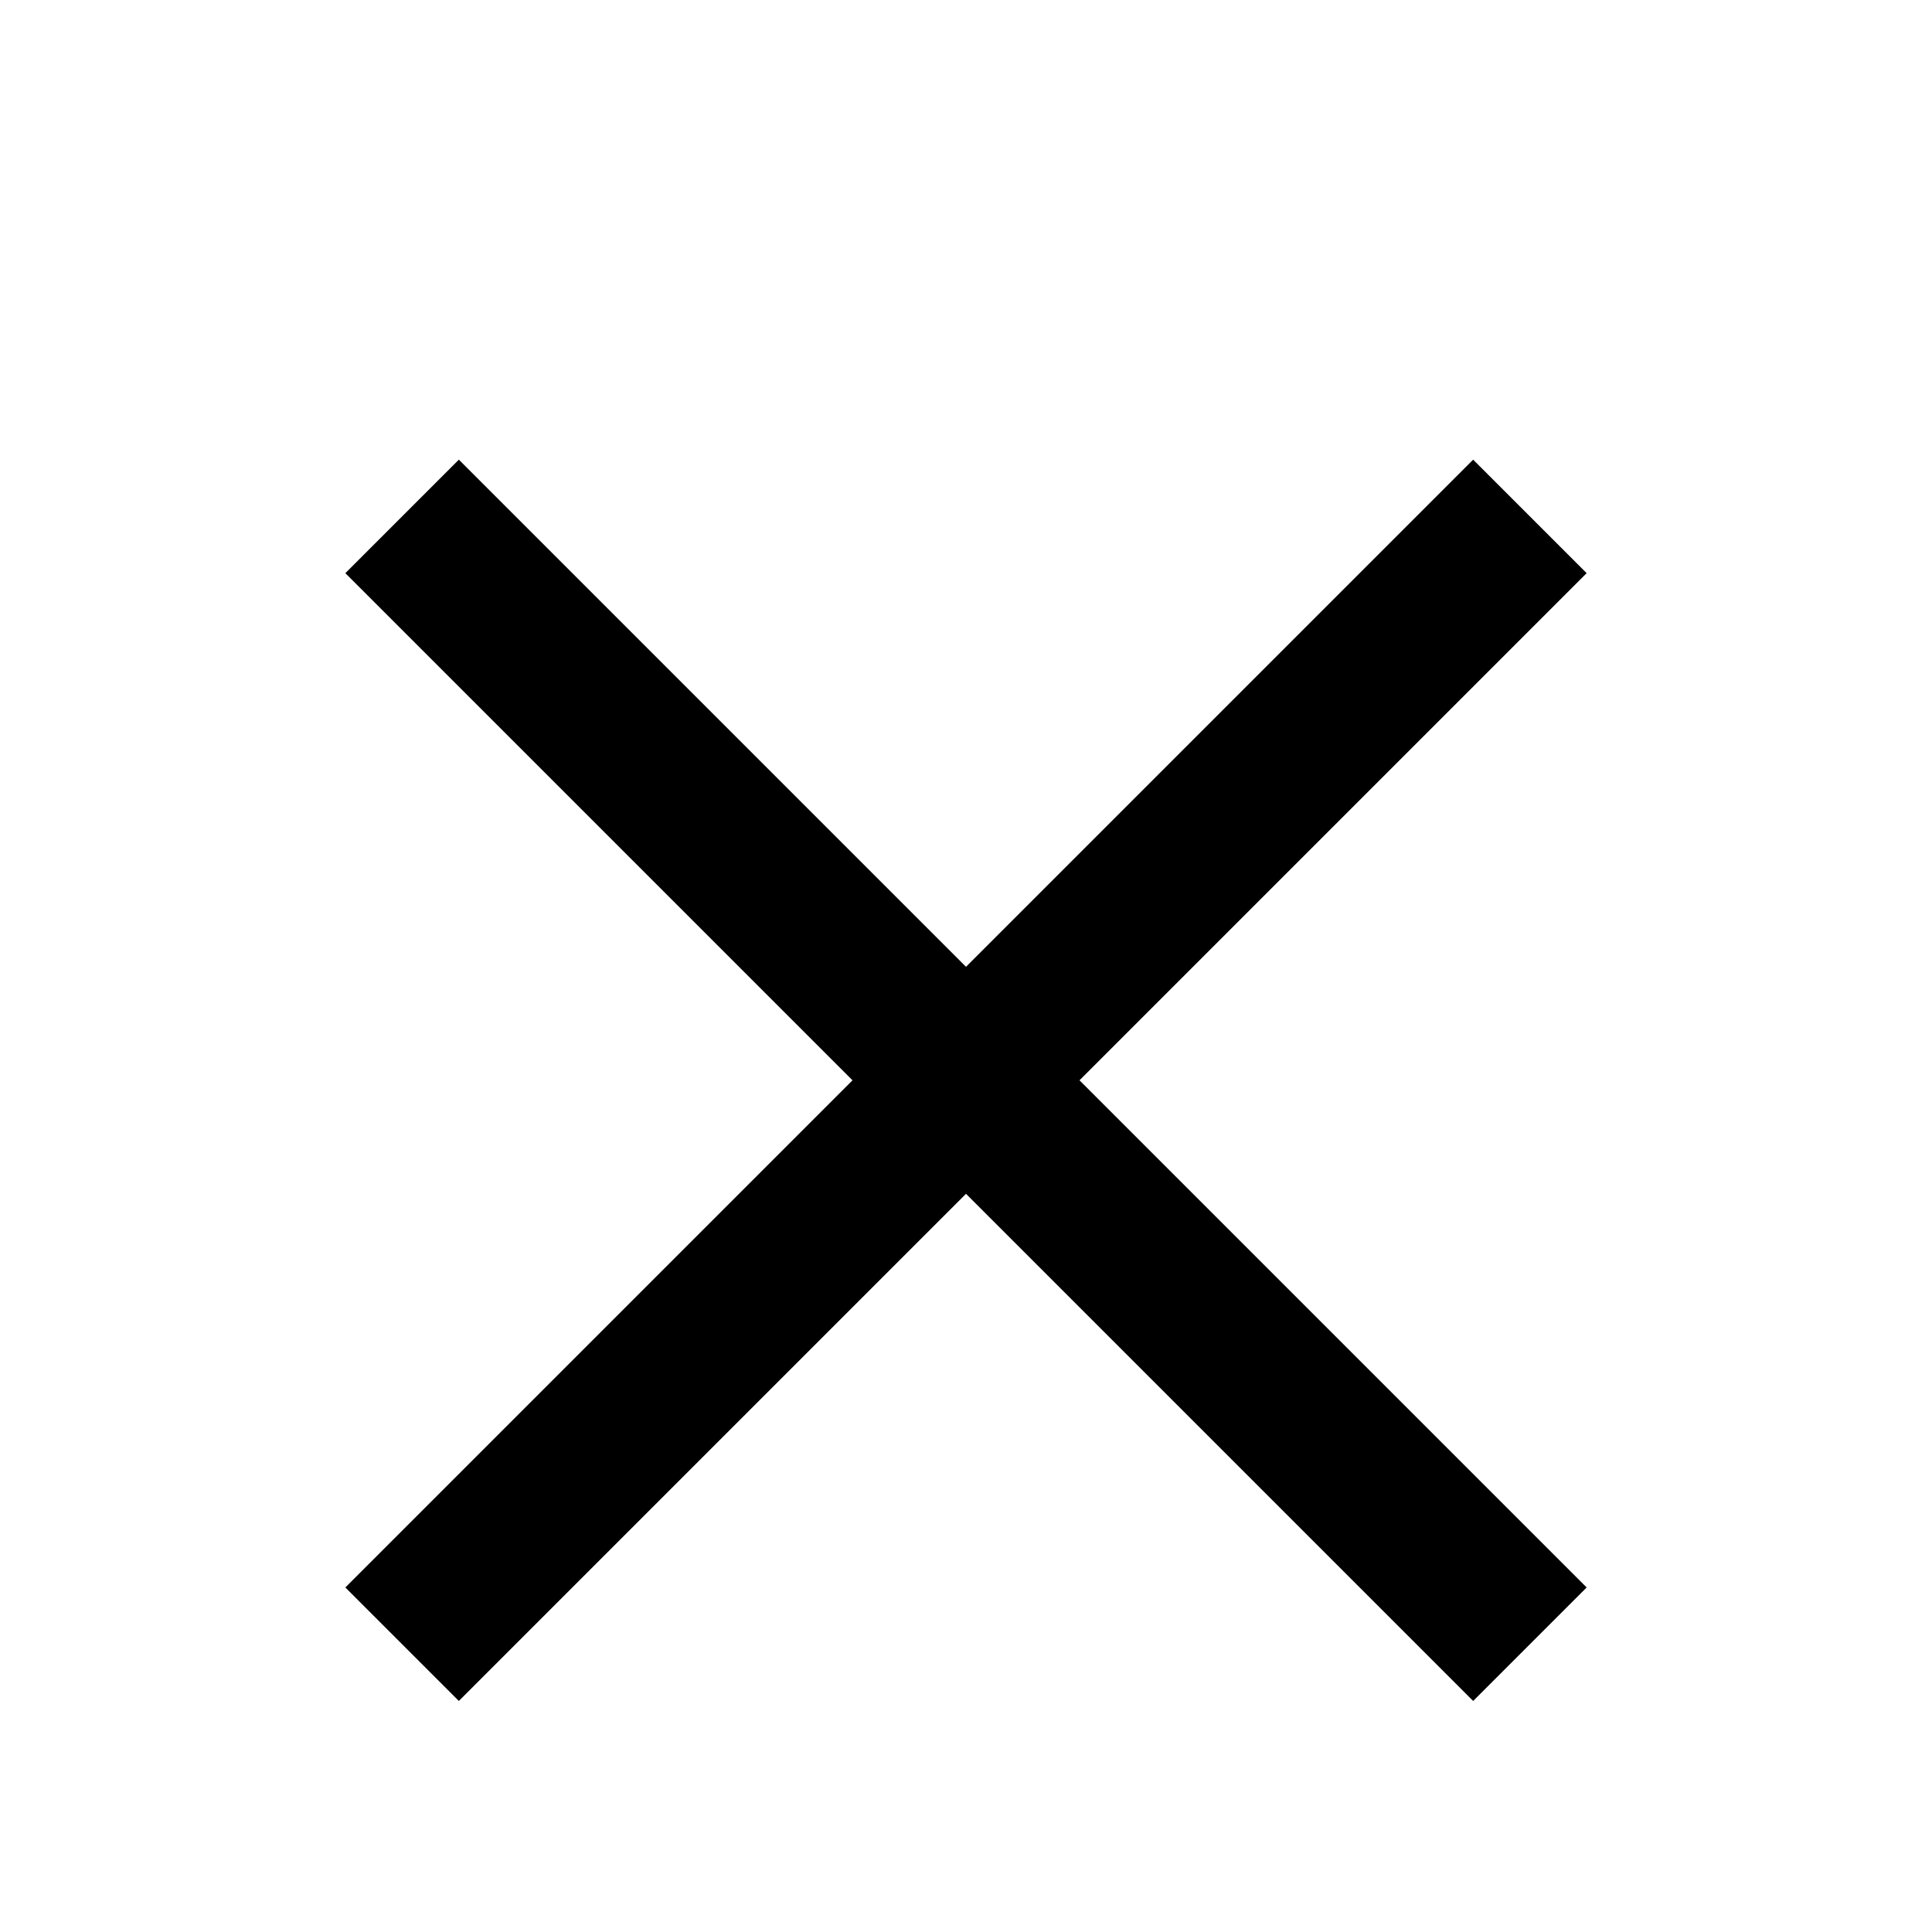
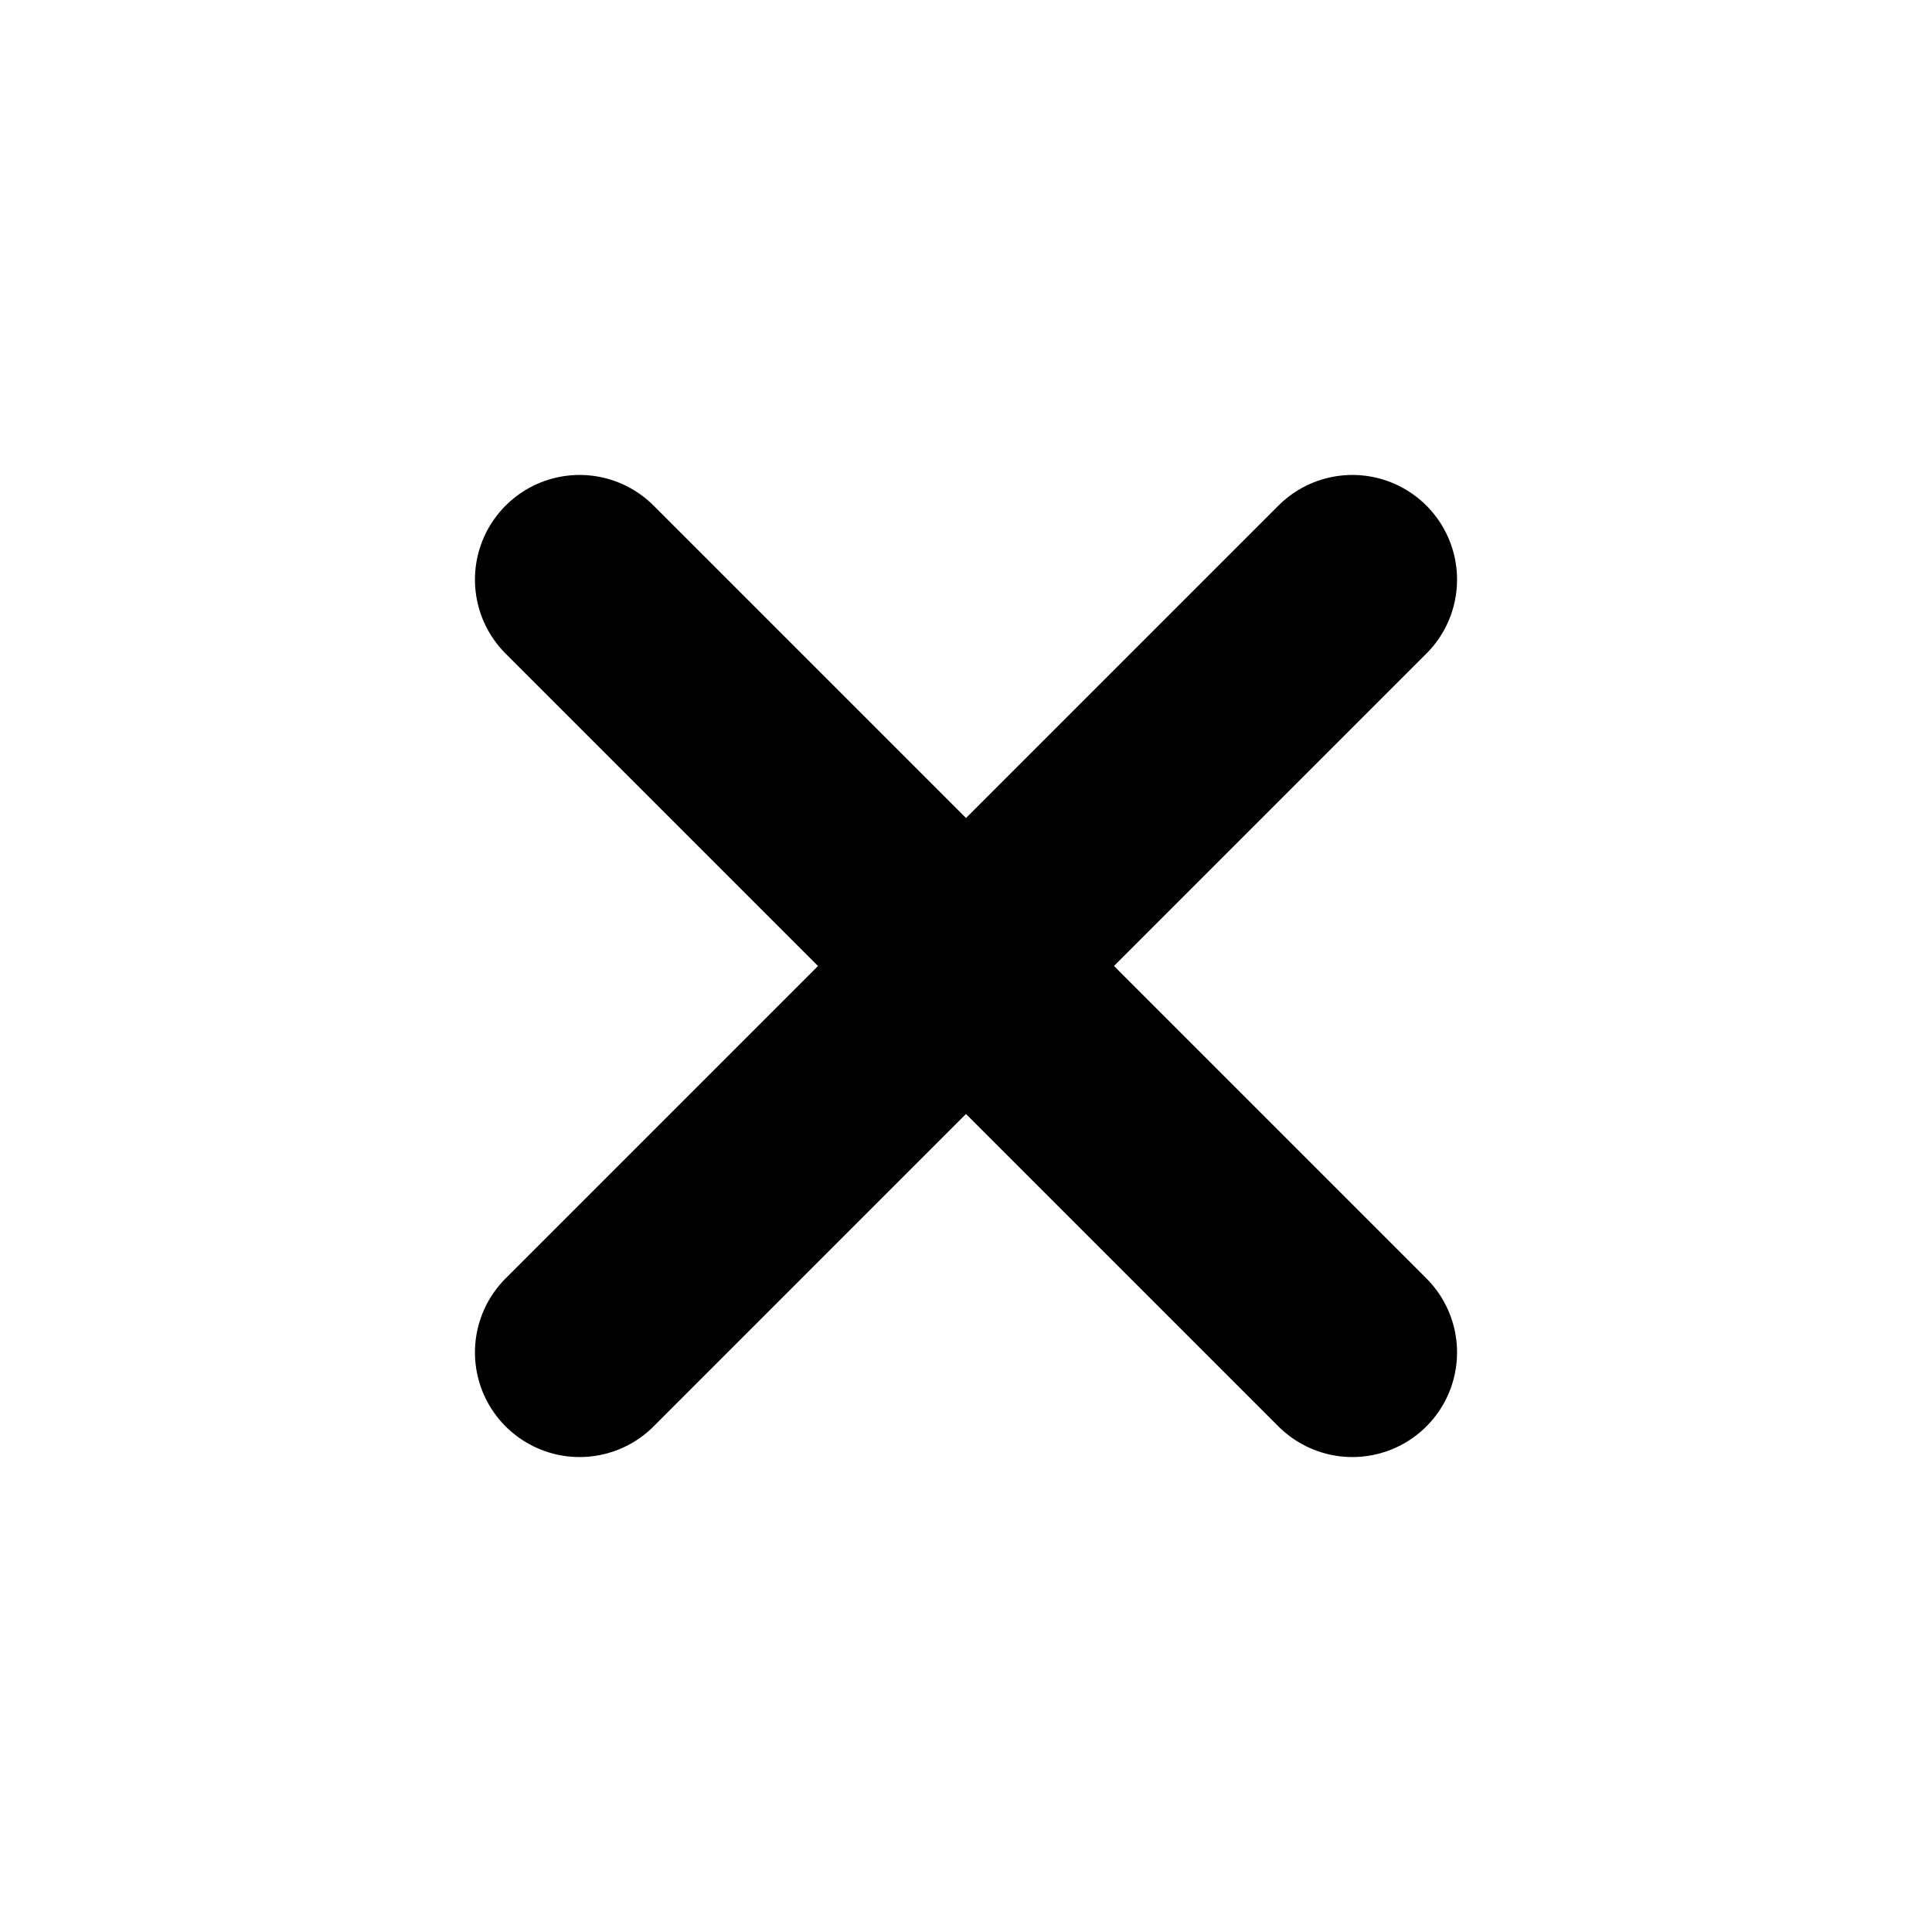
<svg xmlns="http://www.w3.org/2000/svg" width="24px" height="24px" viewBox="0 0 24 24">
-   <path fill="currentColor" d="M18.3 5.71L12 12.01 5.7 5.71 4.29 7.12l6.3 6.3-6.3 6.3 1.41 1.41 6.3-6.3 6.3 6.3 1.41-1.41-6.3-6.3 6.3-6.3z" />
+   <path fill="none" stroke="currentColor" stroke-width="2.6" stroke-linecap="round" d="M7.2 7.2 16.8 16.8M16.8 7.2 7.2 16.8" />
</svg>
